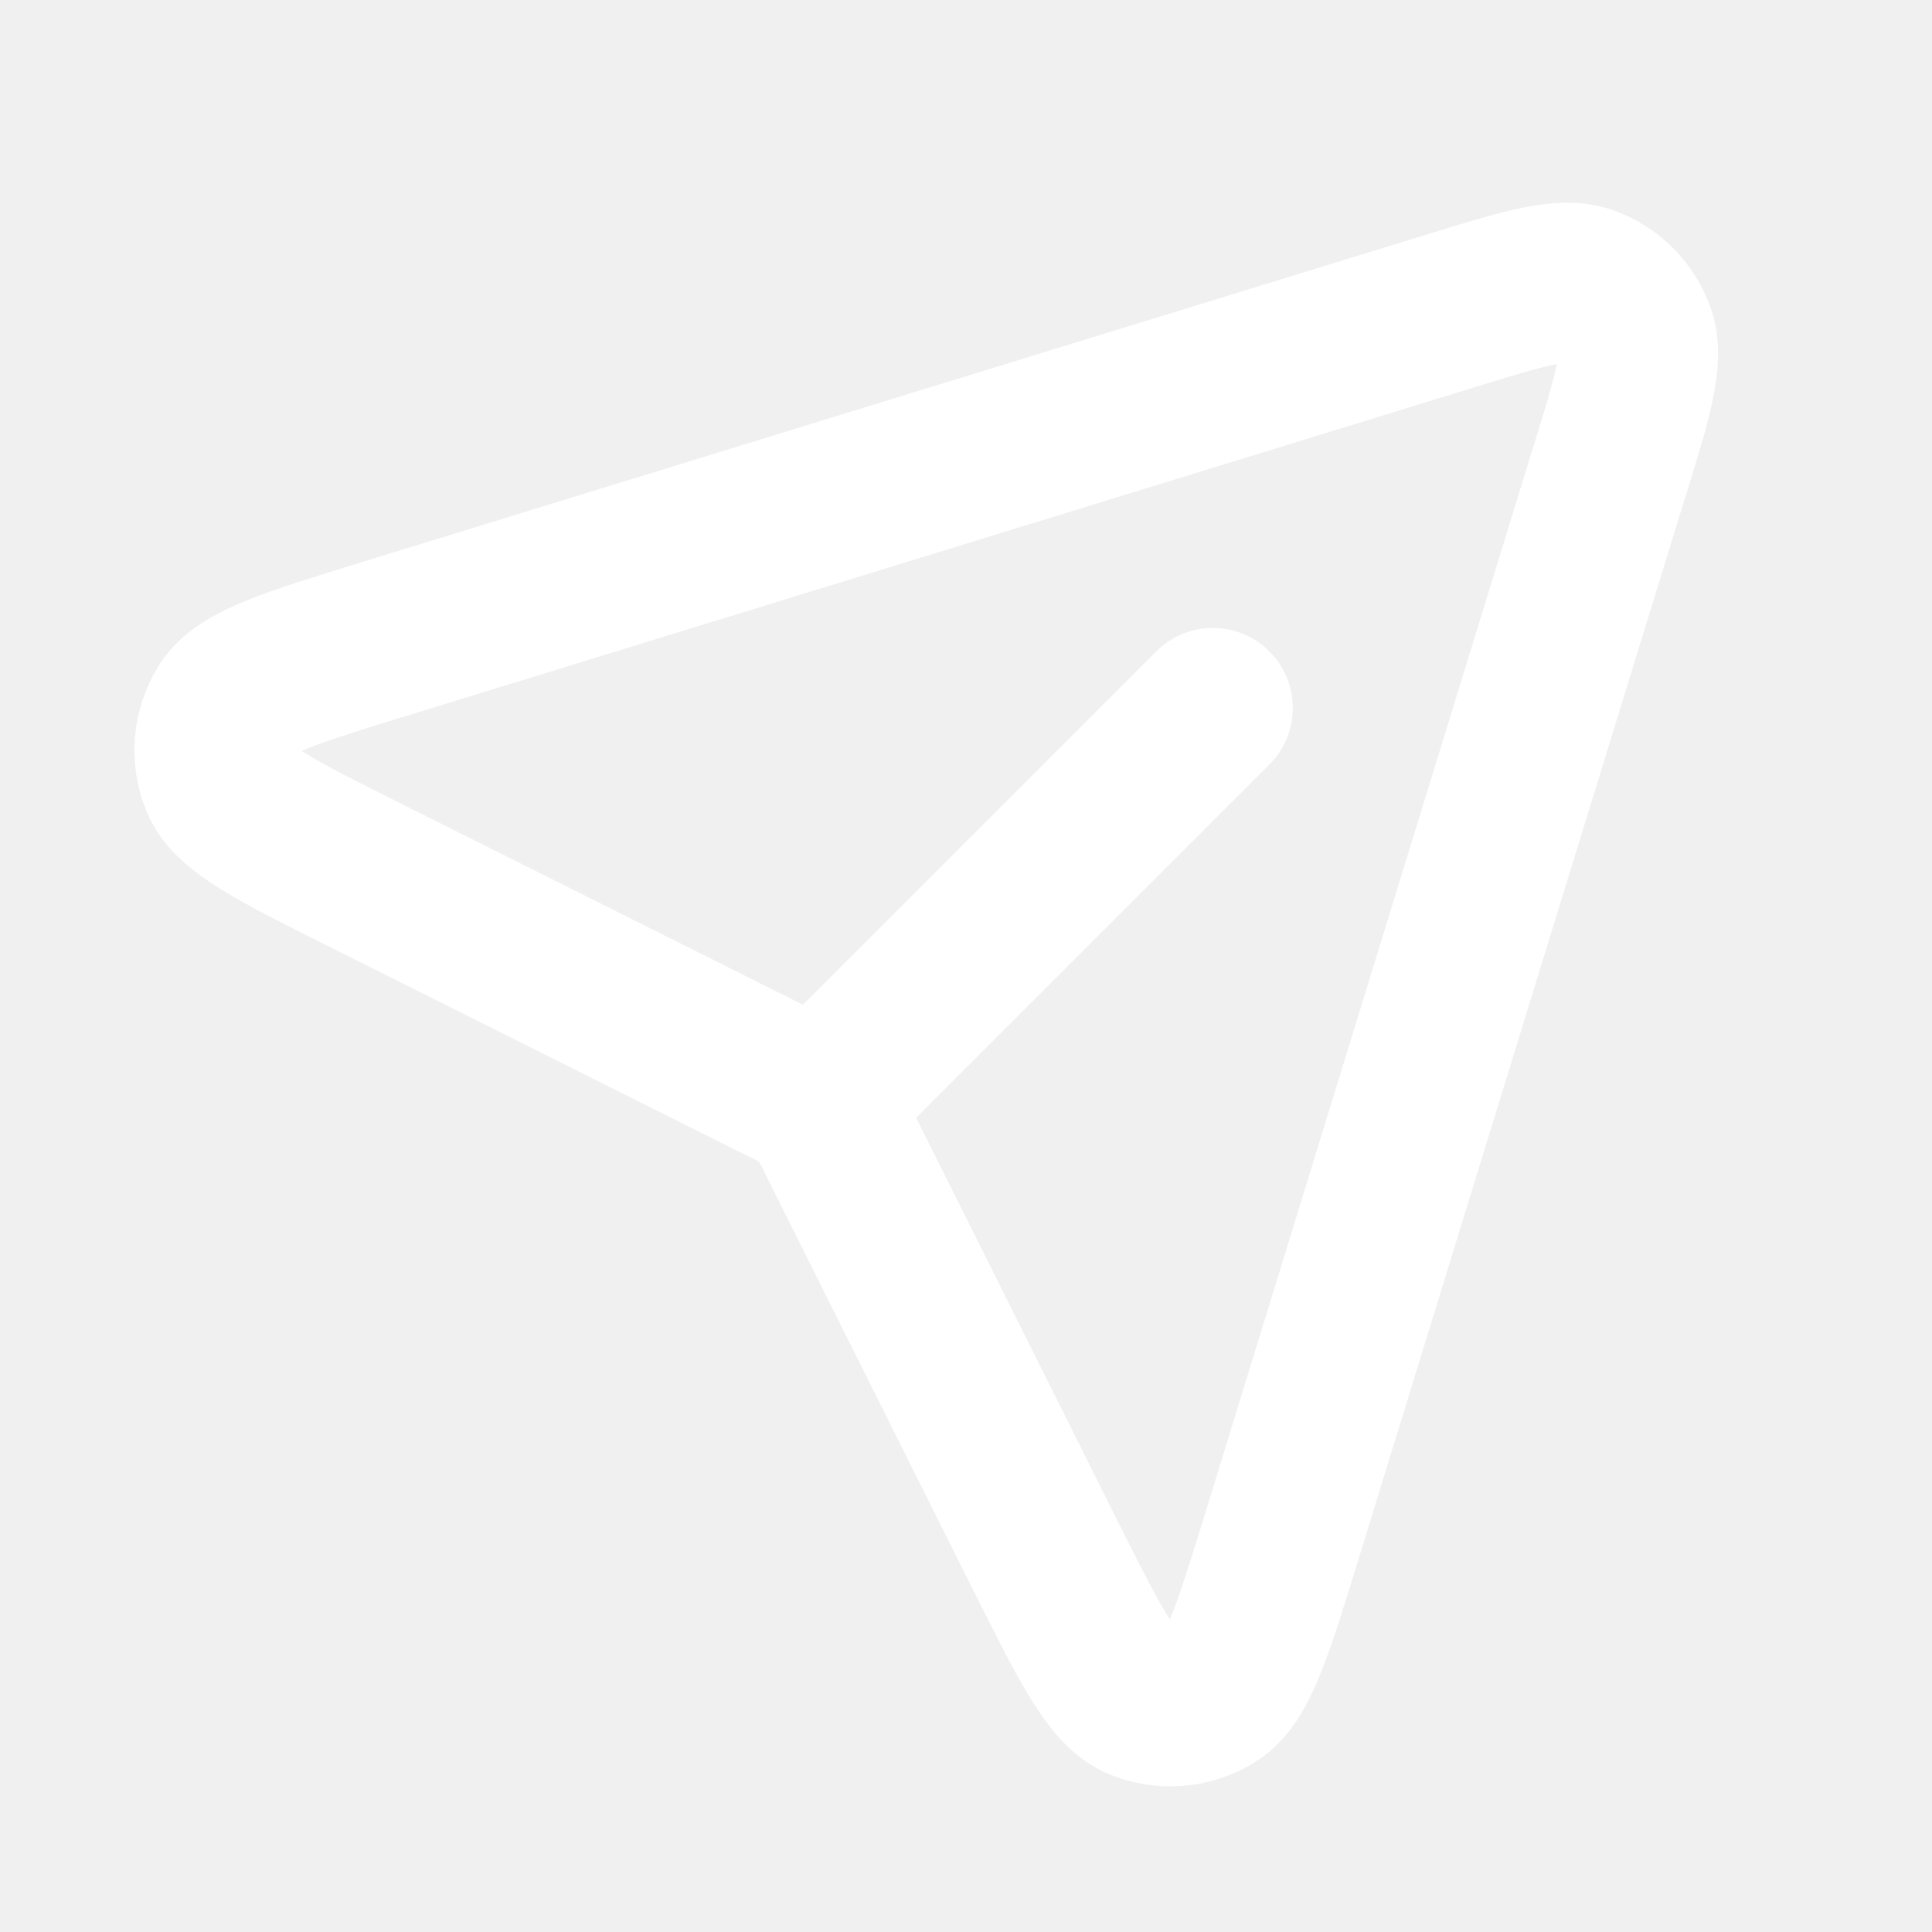
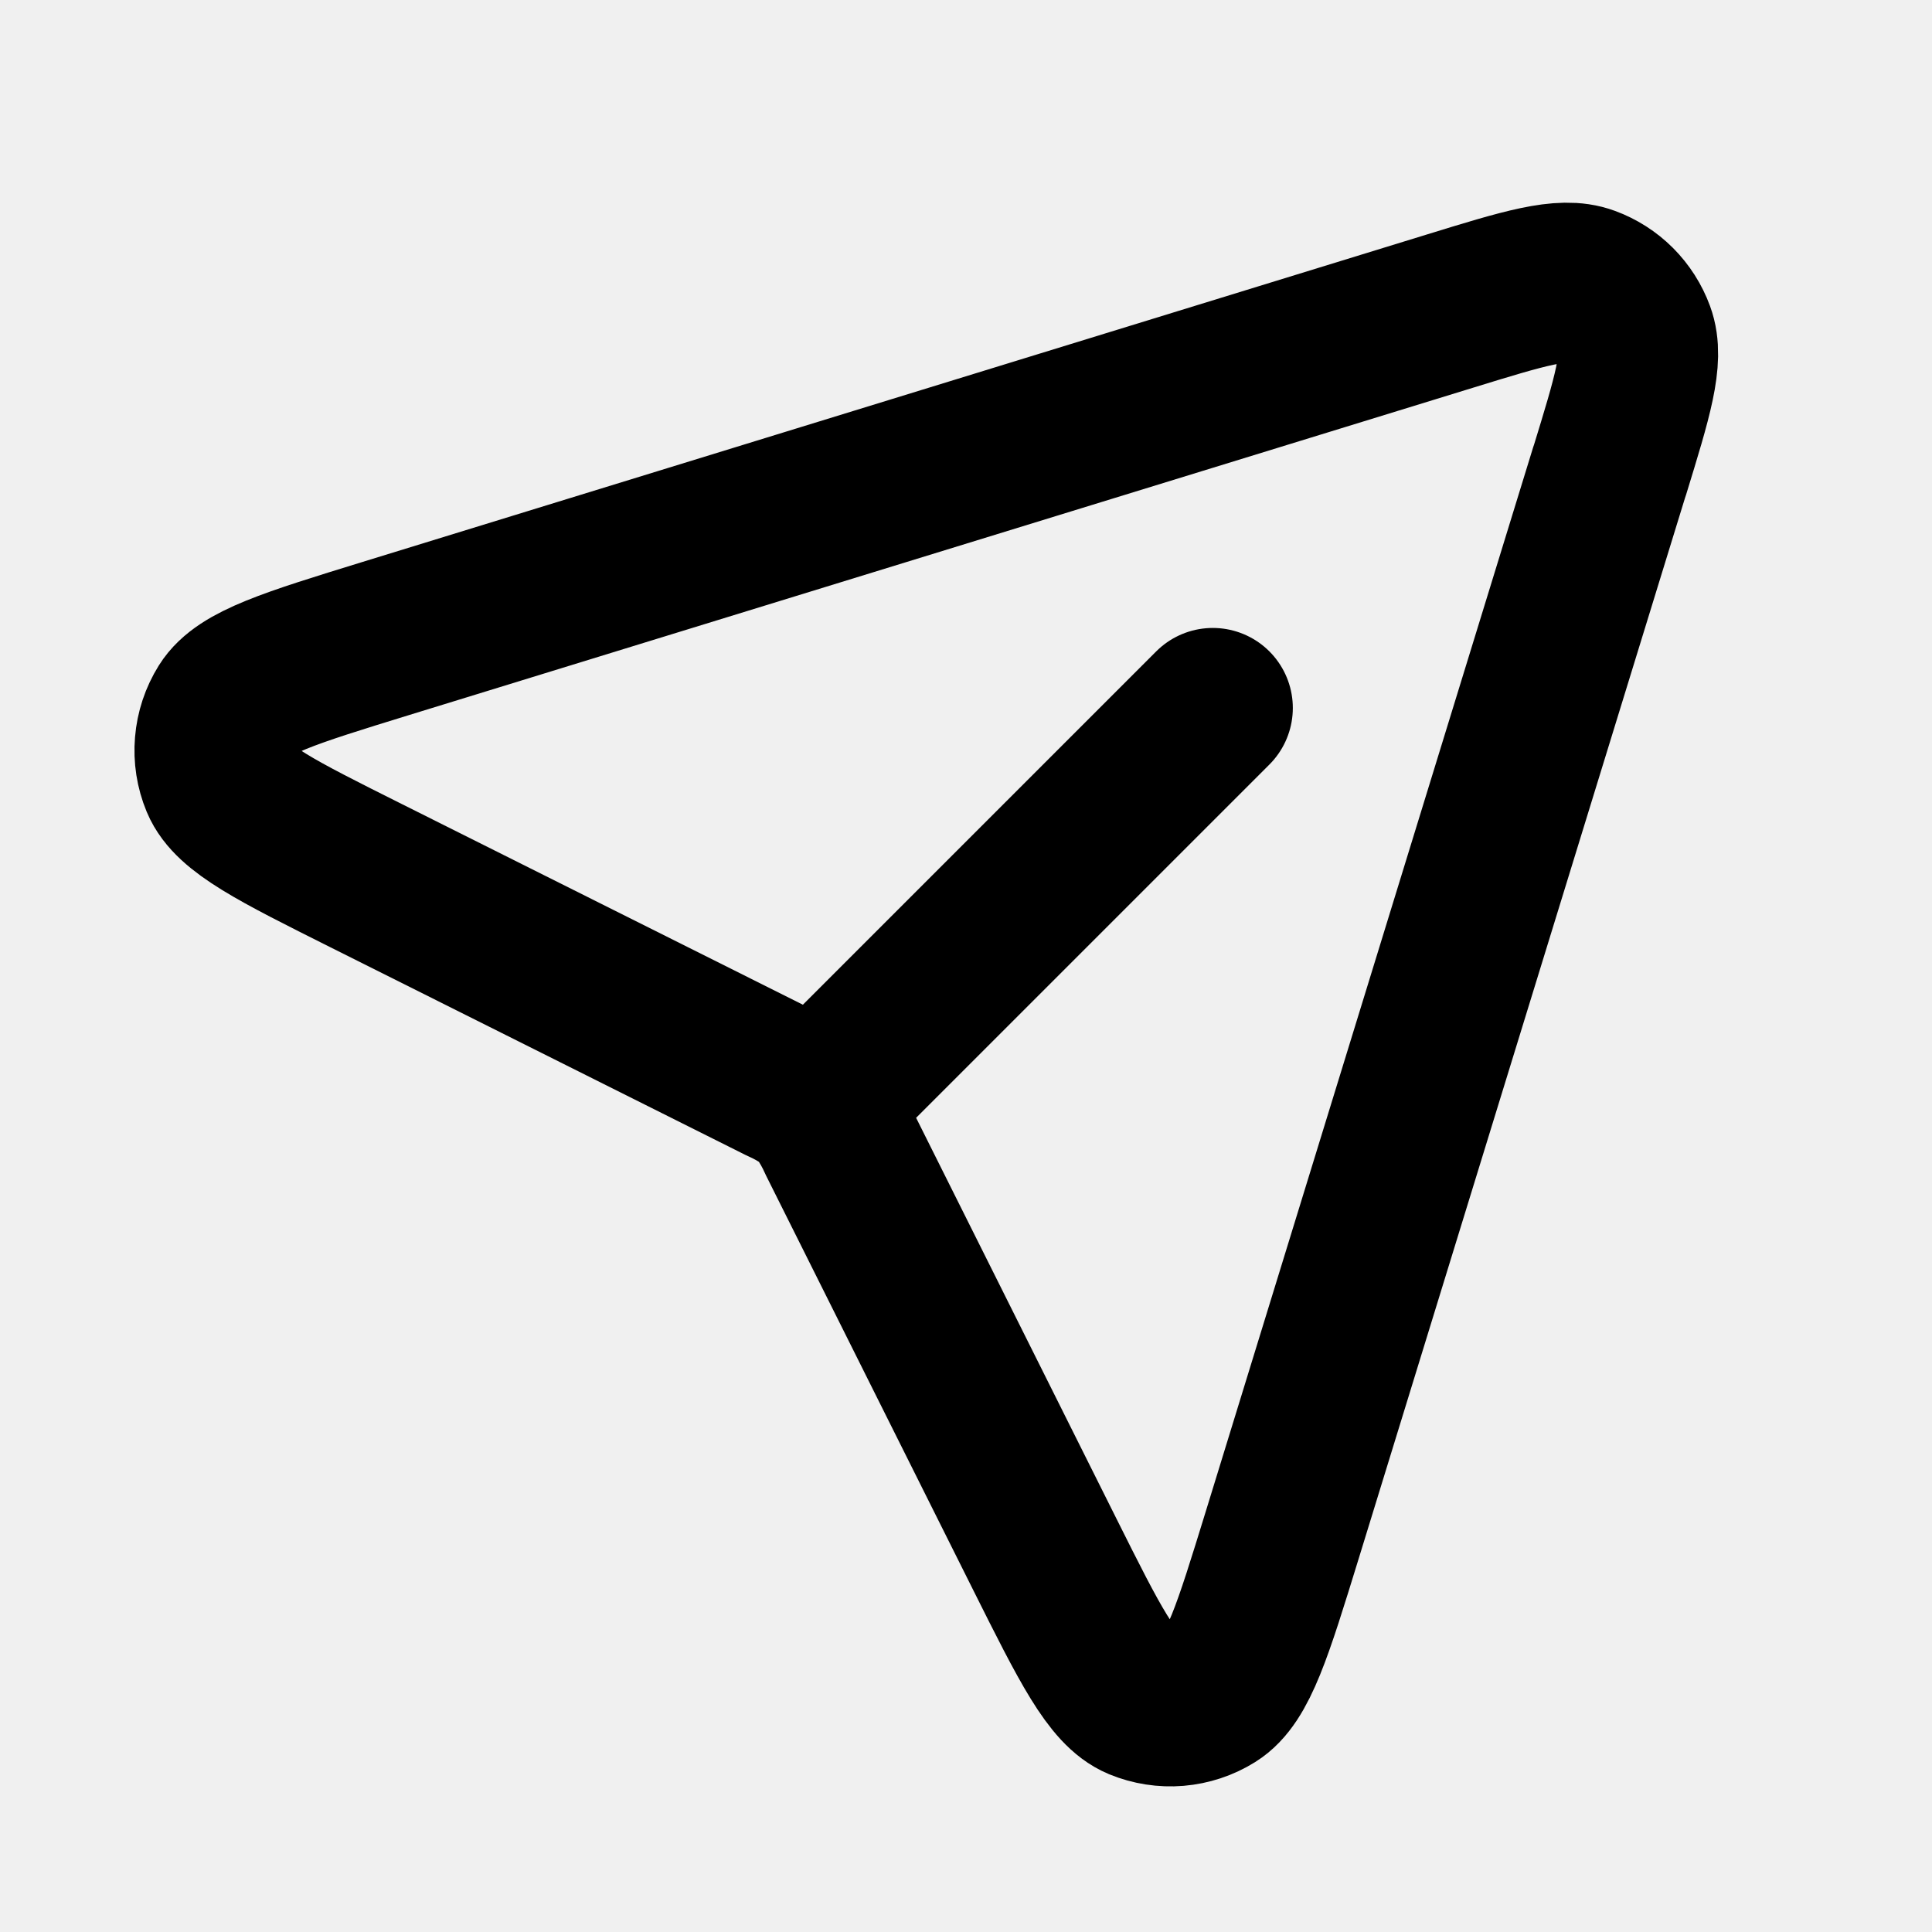
- <svg xmlns="http://www.w3.org/2000/svg" width="43" height="43" viewBox="0 0 43 43" fill="none">
-   <path d="M18.361 24.389L26.993 15.757M35.821 10.492L28.536 34.172C27.882 36.295 27.556 37.356 26.991 37.708C26.751 37.858 26.478 37.948 26.195 37.972C25.913 37.995 25.629 37.951 25.367 37.843C24.754 37.588 24.255 36.596 23.261 34.608L18.648 25.378C18.553 25.164 18.438 24.96 18.304 24.768C18.211 24.648 18.104 24.539 17.983 24.446C17.798 24.317 17.601 24.206 17.394 24.115L8.144 19.487C6.158 18.493 5.164 17.996 4.909 17.383C4.8 17.121 4.756 16.837 4.78 16.554C4.803 16.271 4.894 15.998 5.044 15.757C5.395 15.194 6.457 14.867 8.58 14.213L32.262 6.927C33.931 6.413 34.765 6.156 35.329 6.365C35.572 6.454 35.792 6.594 35.975 6.777C36.157 6.96 36.298 7.18 36.387 7.423C36.594 7.986 36.337 8.819 35.825 10.486L35.821 10.492Z" stroke="white" stroke-width="3.562" stroke-linecap="round" stroke-linejoin="round" />
+ <svg xmlns="http://www.w3.org/2000/svg" width="16" height="16" viewBox="0 0 43 43" fill="none">
+   <path d="M18.361 24.389L26.993 15.757M35.821 10.492L28.536 34.172C27.882 36.295 27.556 37.356 26.991 37.708C26.751 37.858 26.478 37.948 26.195 37.972C25.913 37.995 25.629 37.951 25.367 37.843C24.754 37.588 24.255 36.596 23.261 34.608L18.648 25.378C18.553 25.164 18.438 24.96 18.304 24.768C18.211 24.648 18.104 24.539 17.983 24.446C17.798 24.317 17.601 24.206 17.394 24.115L8.144 19.487C6.158 18.493 5.164 17.996 4.909 17.383C4.8 17.121 4.756 16.837 4.78 16.554C4.803 16.271 4.894 15.998 5.044 15.757C5.395 15.194 6.457 14.867 8.58 14.213L32.262 6.927C33.931 6.413 34.765 6.156 35.329 6.365C35.572 6.454 35.792 6.594 35.975 6.777C36.157 6.96 36.298 7.18 36.387 7.423C36.594 7.986 36.337 8.819 35.825 10.486L35.821 10.492Z" stroke="currentColor" stroke-width="3.562" stroke-linecap="round" stroke-linejoin="round" />
</svg>
